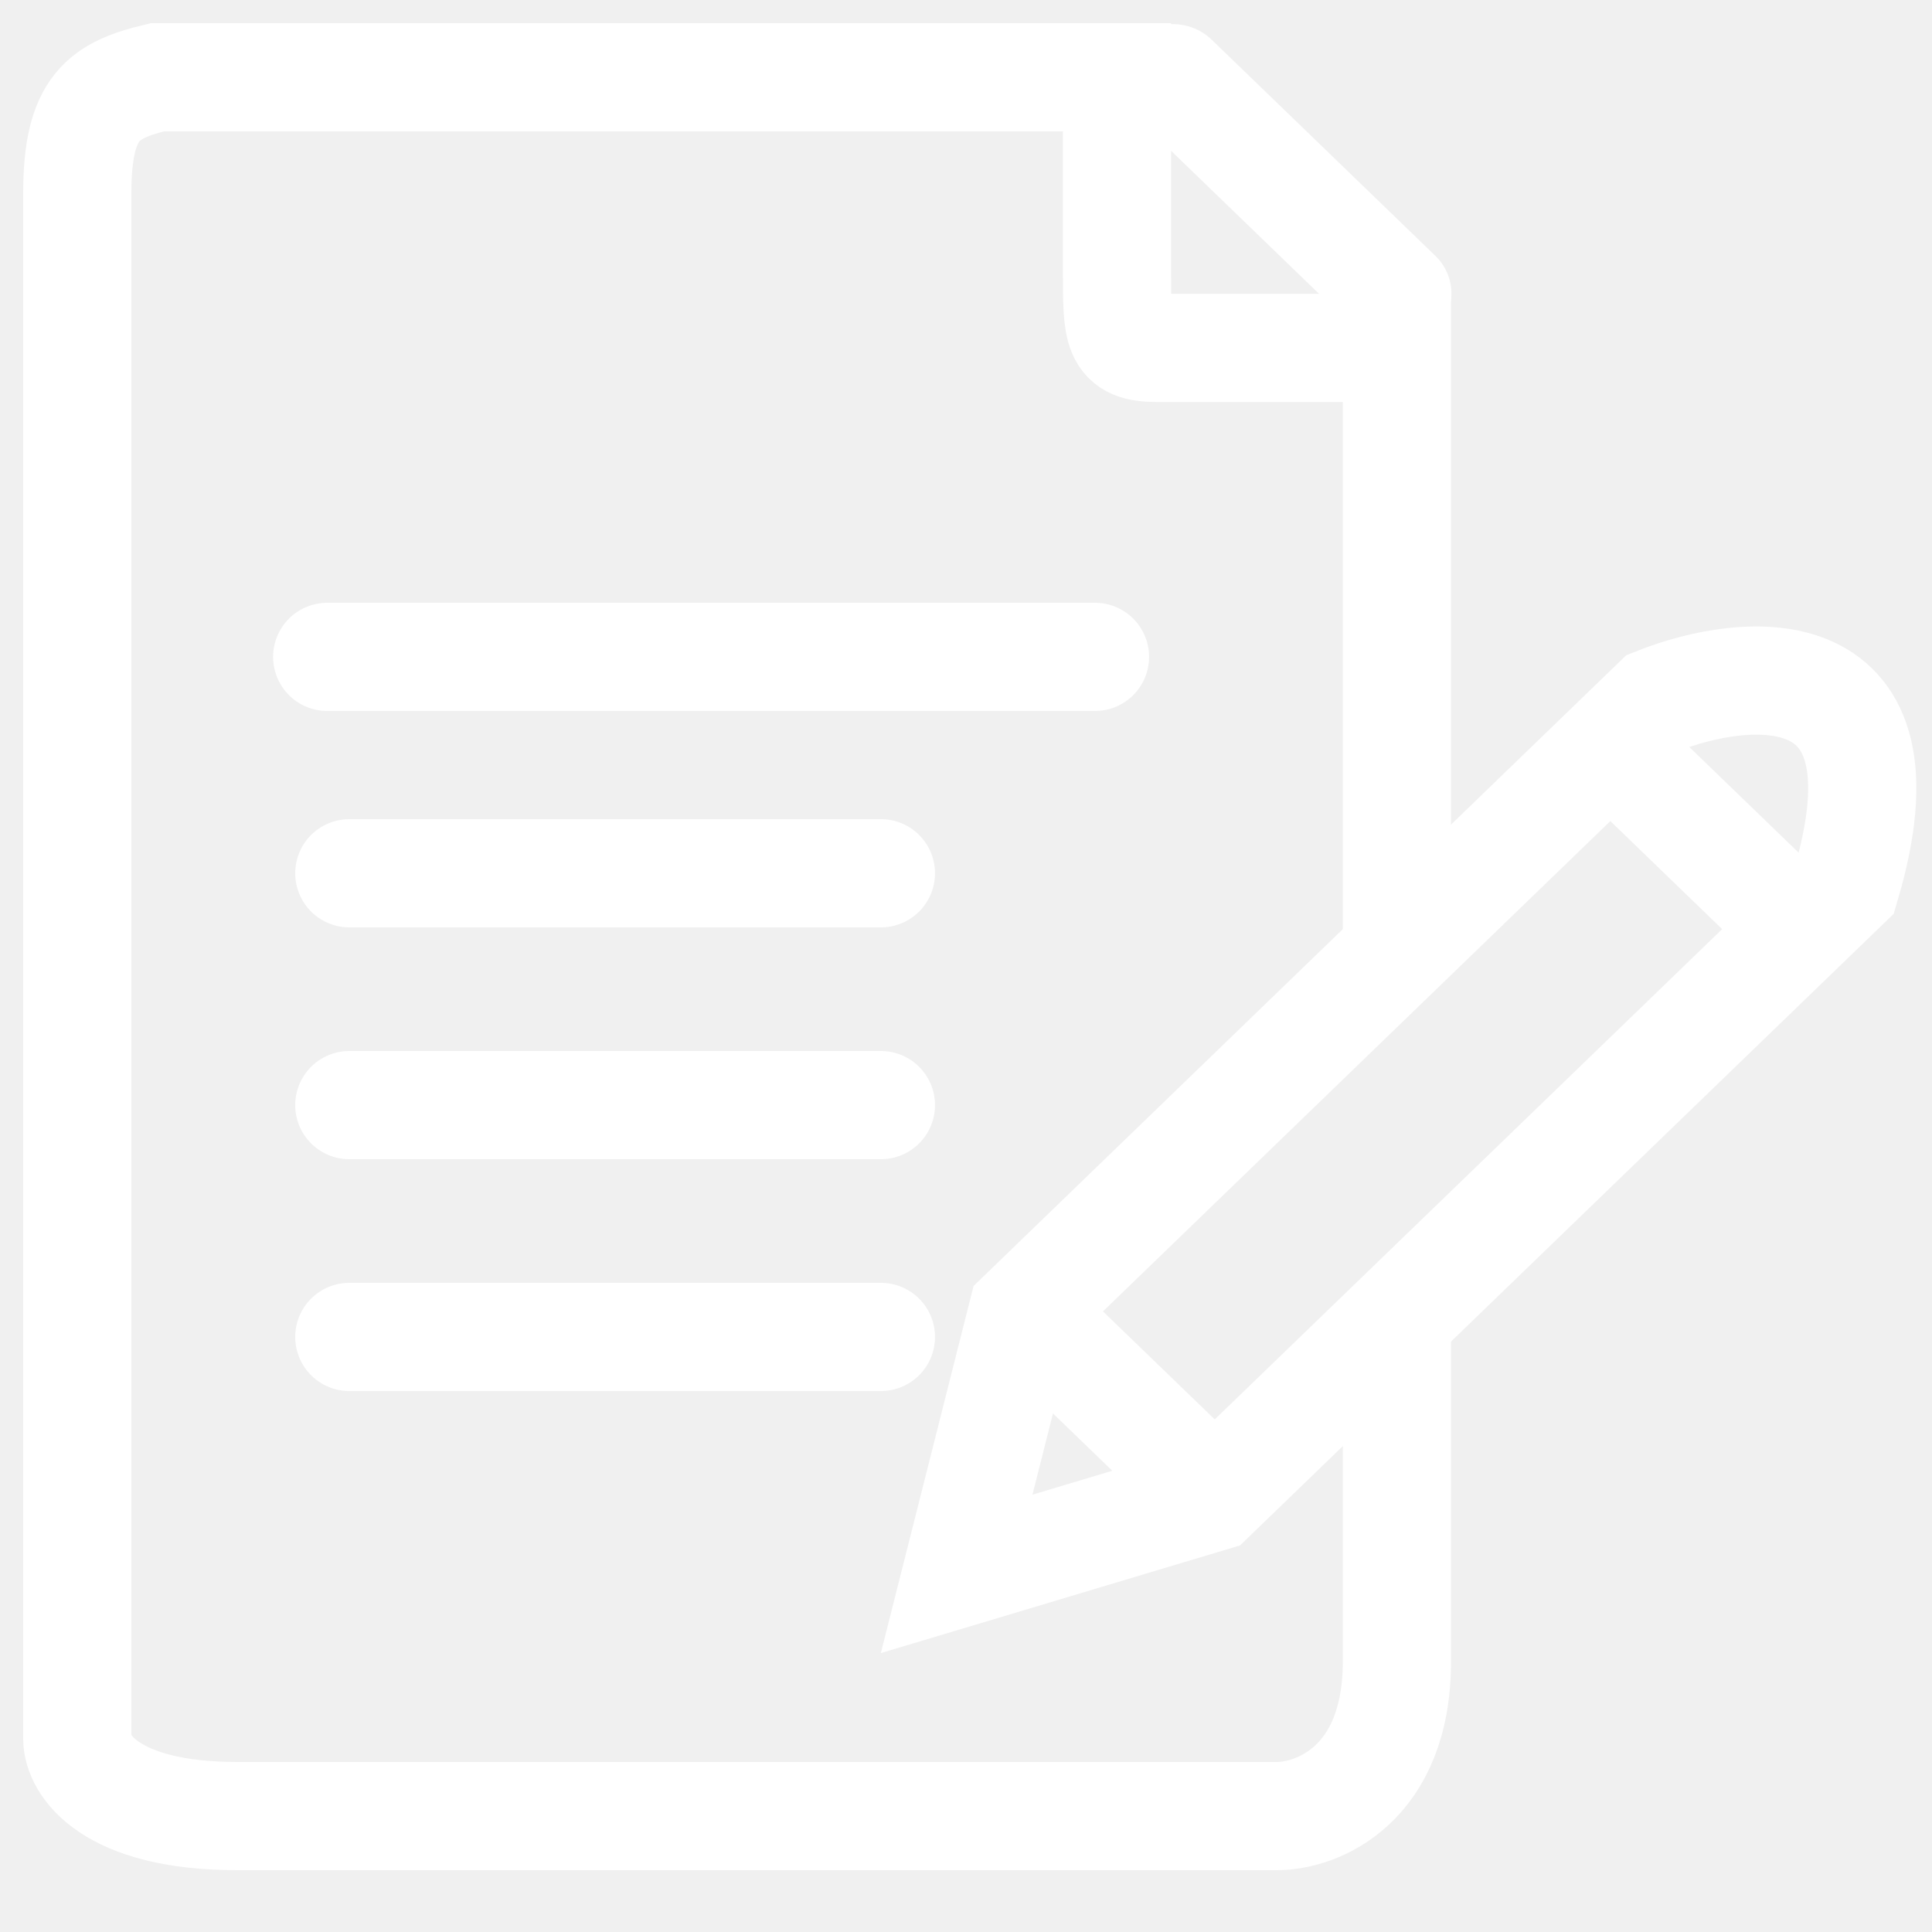
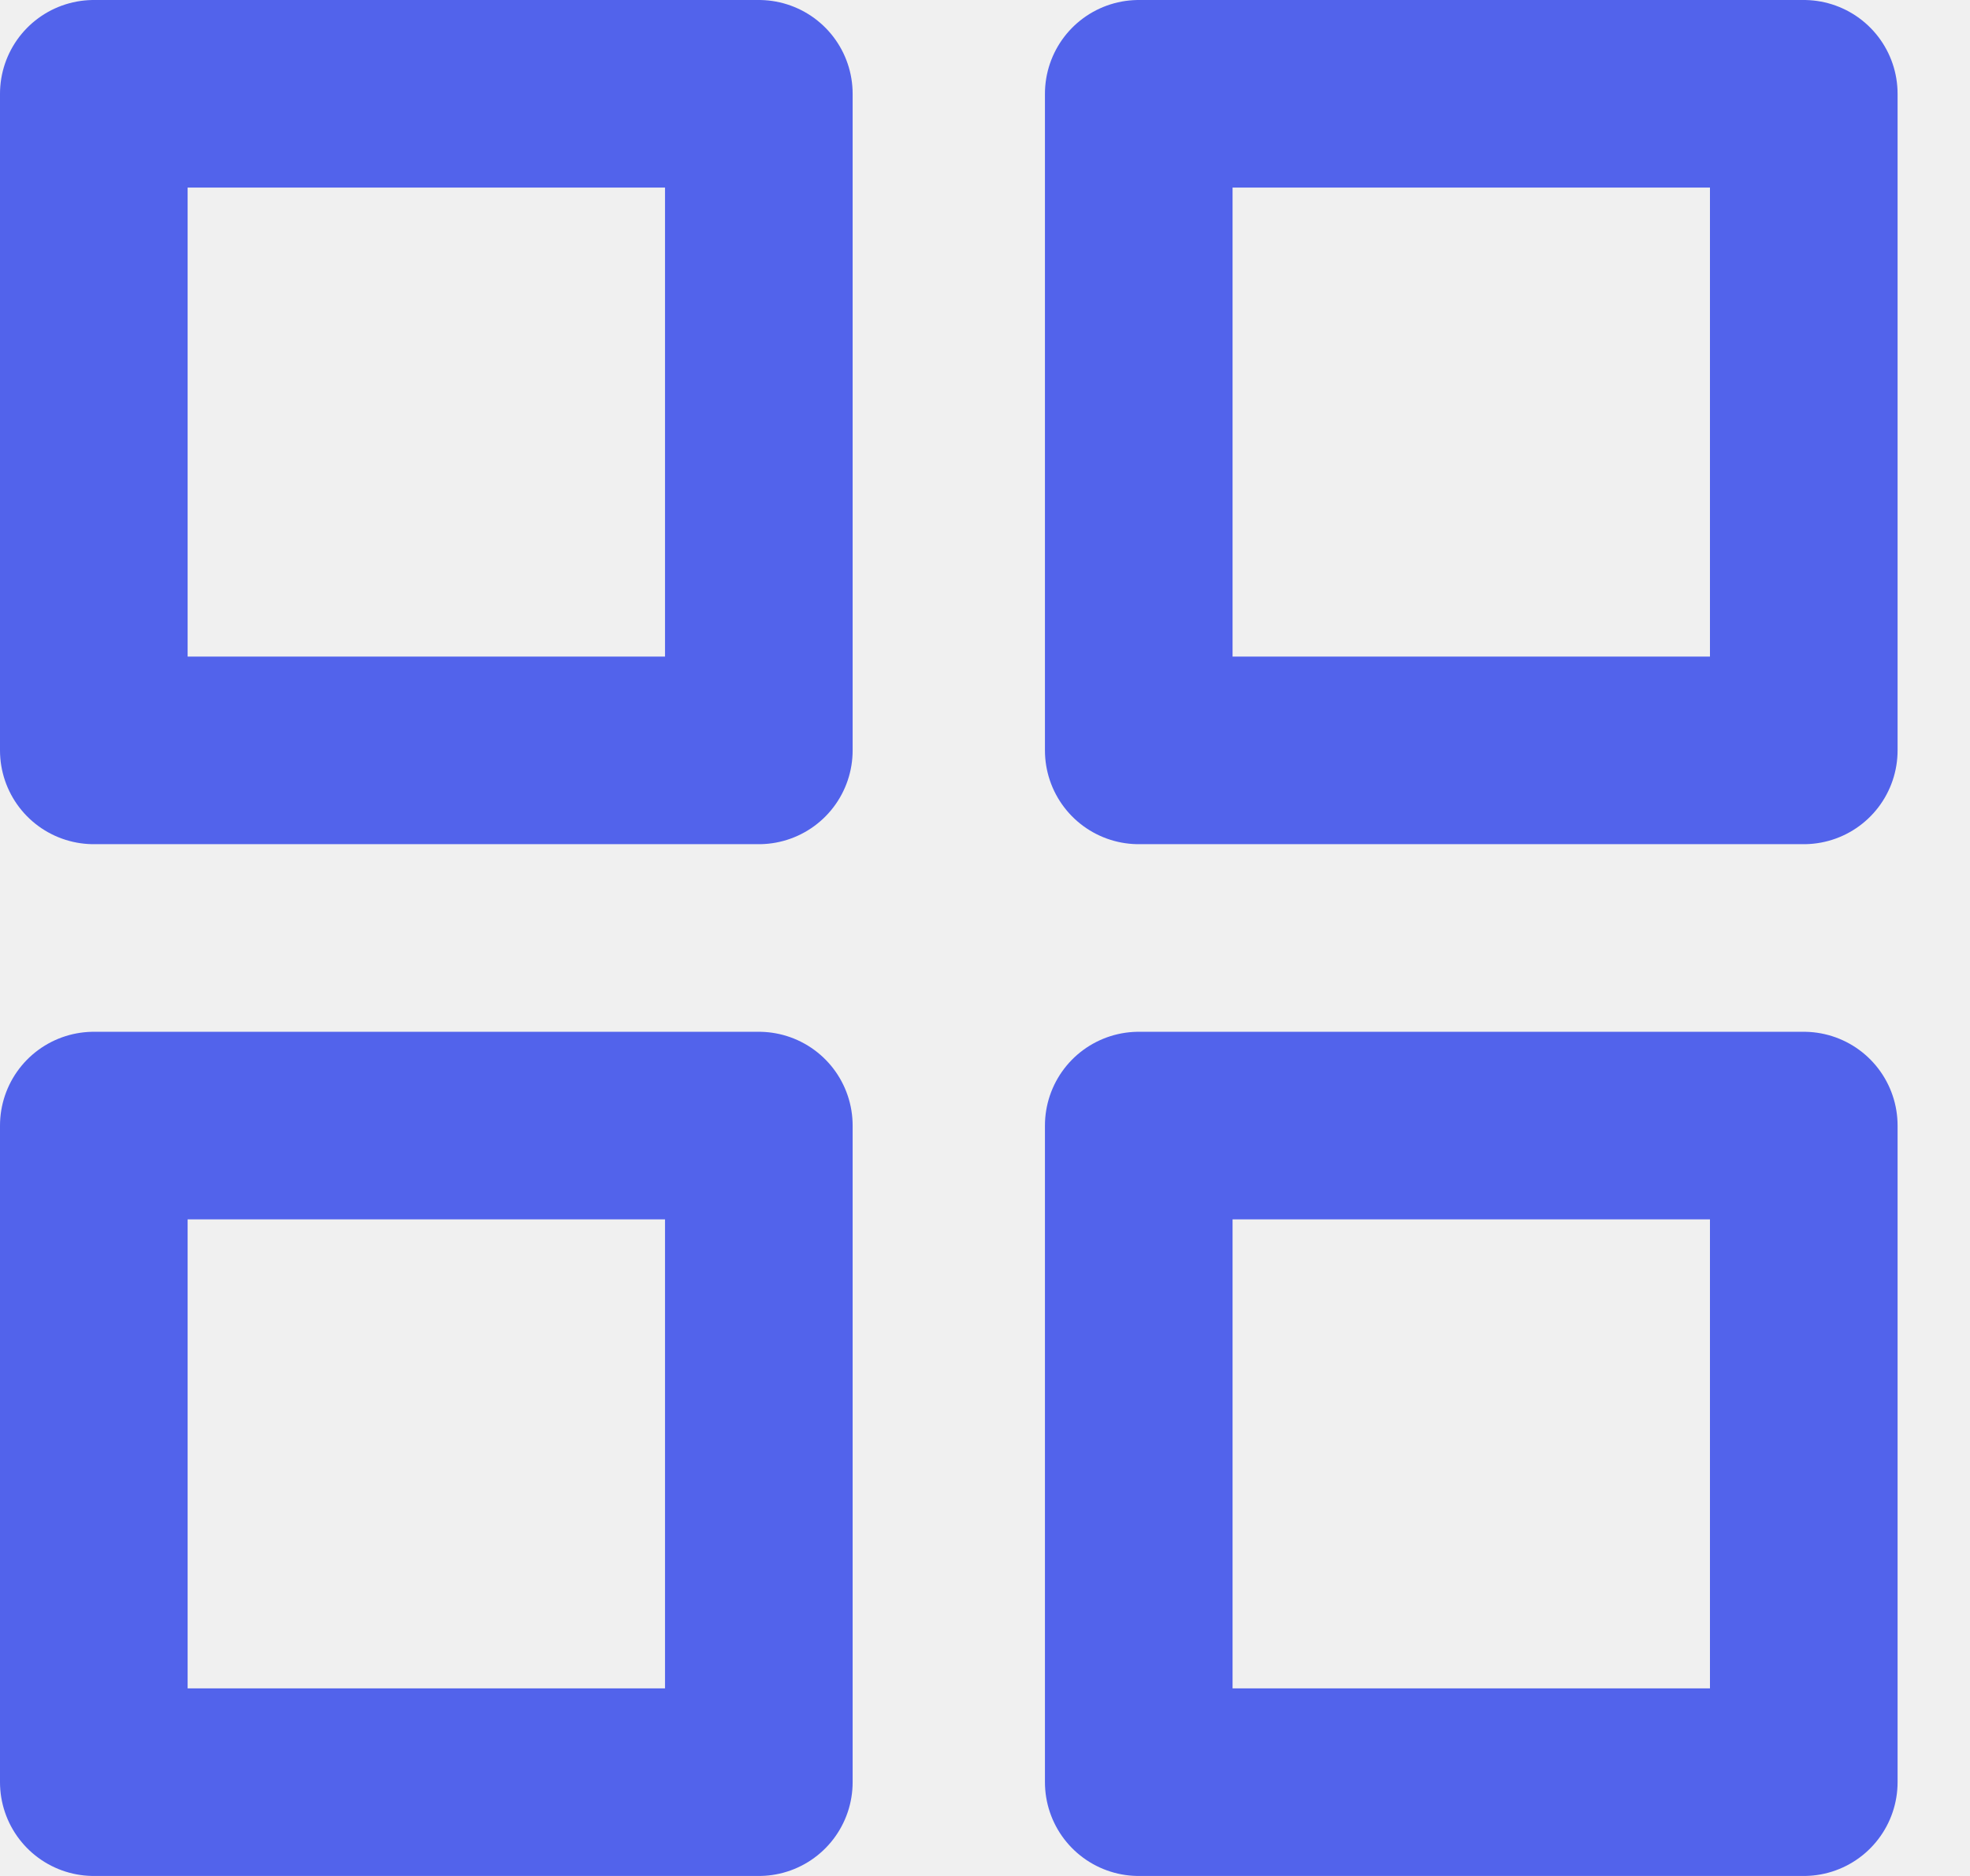
- <svg xmlns="http://www.w3.org/2000/svg" width="25" height="25" viewBox="0 0 25 25" fill="none">
-   <path d="M4.234 8.5H14.169" stroke="white" stroke-width="1.4" stroke-linecap="round" />
-   <line x1="4.52" y1="17.3" x2="11.399" y2="17.3" stroke="white" stroke-width="1.4" stroke-linecap="round" />
-   <line x1="4.52" y1="14.3" x2="11.399" y2="14.3" stroke="white" stroke-width="1.4" stroke-linecap="round" />
-   <line x1="4.52" y1="11.3" x2="11.399" y2="11.3" stroke="white" stroke-width="1.4" stroke-linecap="round" />
-   <line y1="-0.7" x2="3.412" y2="-0.7" transform="matrix(-0.71913 -0.694875 0.71913 -0.694875 16.2224 18.8537)" stroke="white" stroke-width="1.4" />
-   <path d="M13.228 17.005L12.379 20.366L15.682 19.376L23.885 11.45C24.782 8.414 22.623 8.604 21.431 9.078L13.228 17.005Z" stroke="white" stroke-width="1.4" />
-   <line y1="-0.7" x2="3.412" y2="-0.7" transform="matrix(-0.71913 -0.694875 0.71913 -0.694875 23.7949 11.5366)" stroke="white" stroke-width="1.4" />
-   <path d="M18.076 12.502V4.502H14.971C14.454 4.502 14.454 4.3 14.454 3.5C14.454 2.7 14.454 1.5 14.454 1H2.035C1.345 1.167 1 1.377 1 2.5L1 22.5C1 22.833 1.414 23.5 3.07 23.5C4.726 23.5 12.729 23.5 16.524 23.5C17.041 23.5 18.076 23.1 18.076 21.5C18.076 19.9 18.076 17.833 18.076 17" stroke="white" stroke-width="1.4" />
-   <line x1="0.7" y1="-0.7" x2="4.724" y2="-0.7" transform="matrix(0.719131 0.694875 -0.719131 0.694875 14.1688 1)" stroke="white" stroke-width="1.4" stroke-linecap="round" />
+ <svg xmlns="http://www.w3.org/2000/svg" width="21" height="20" viewBox="0 0 21 20" fill="none">
+   <path d="M8.089 1H1V8H8.089V1Z" stroke="#5263EB" stroke-width="2" stroke-linecap="round" stroke-linejoin="round" />
+   <path d="M19.228 1H12.139V8H19.228V1Z" stroke="#5263EB" stroke-width="2" stroke-linecap="round" stroke-linejoin="round" />
+   <path d="M19.228 12H12.139V19H19.228V12Z" stroke="#5263EB" stroke-width="2" stroke-linecap="round" stroke-linejoin="round" />
+   <path d="M8.089 12H1V19H8.089V12Z" stroke="#5263EB" stroke-width="2" stroke-linecap="round" stroke-linejoin="round" />
</svg>
